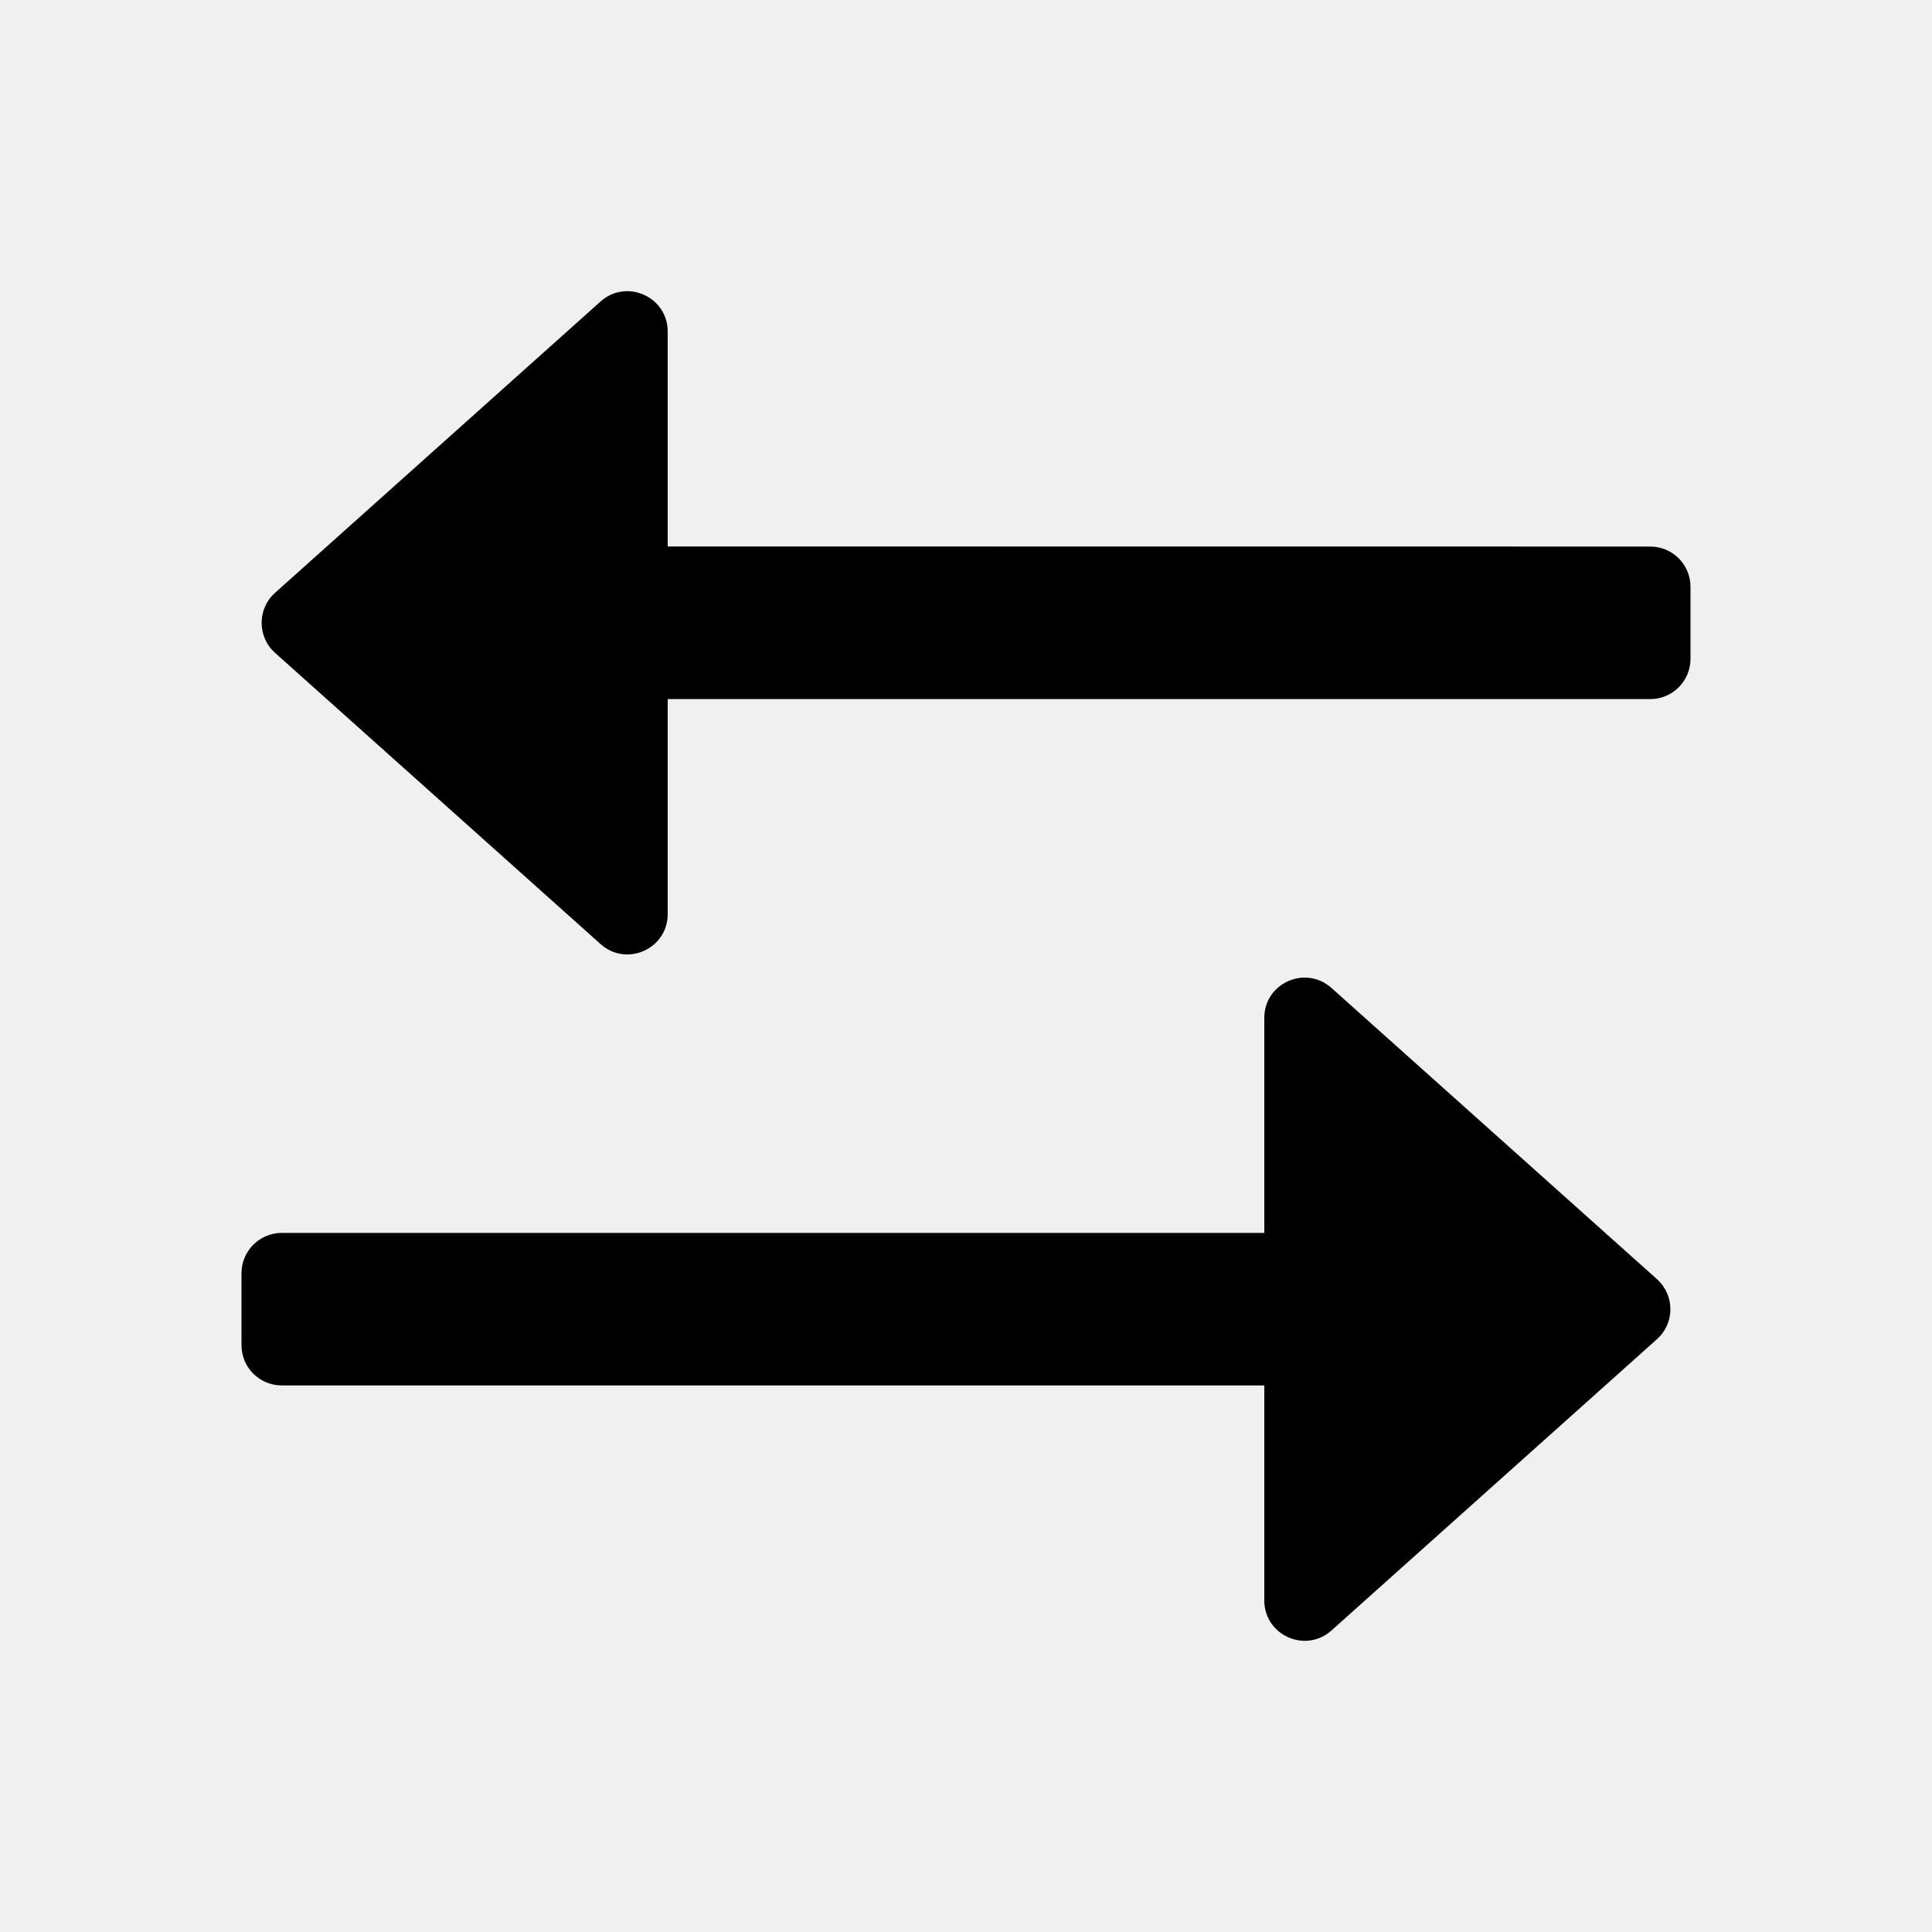
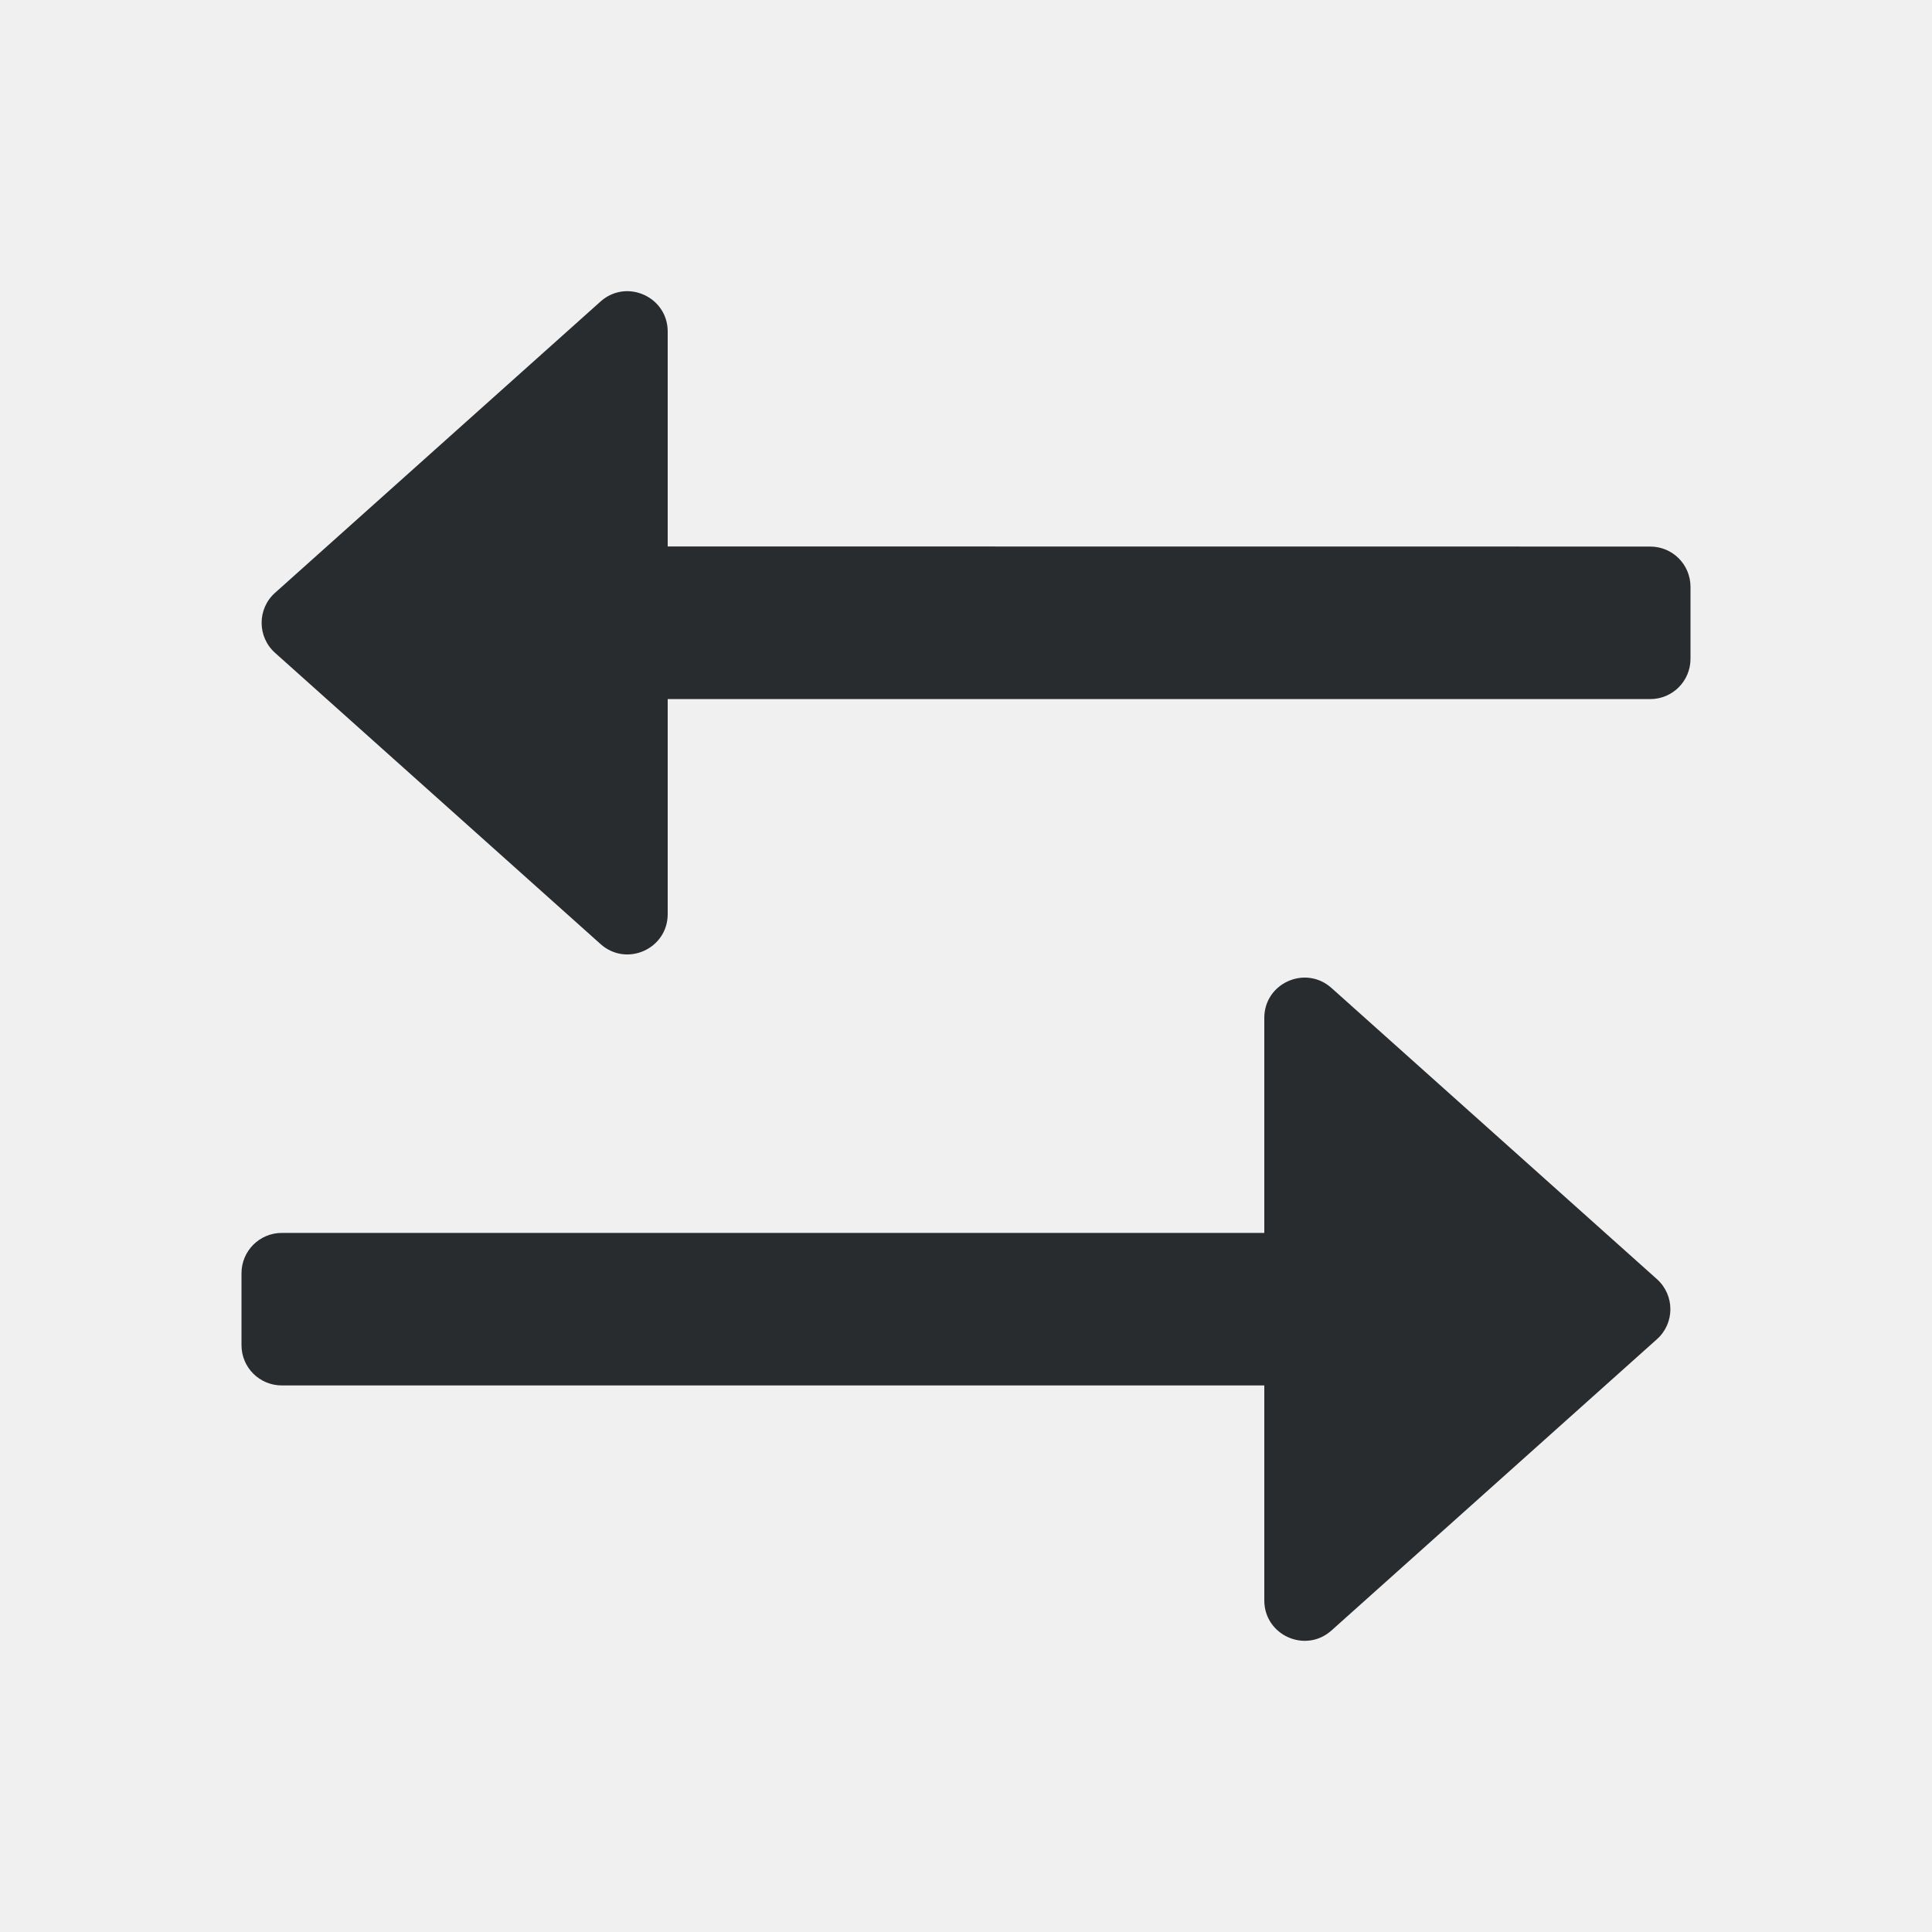
<svg xmlns="http://www.w3.org/2000/svg" width="20" height="20" viewBox="0 0 20 20" fill="none">
-   <g clip-path="url(#clip0_4351_7030)">
-     <path d="M6.217 3.121C6.486 2.881 6.912 3.072 6.912 3.432V5.657L17.083 5.658C17.314 5.658 17.5 5.844 17.5 6.075V6.82C17.5 7.05 17.314 7.237 17.083 7.237H6.912V9.463C6.912 9.823 6.486 10.014 6.217 9.773L2.847 6.758C2.662 6.592 2.662 6.302 2.847 6.137L6.217 3.121Z" fill="black" />
-     <path d="M13.088 10.537V12.763H2.917C2.687 12.763 2.5 12.95 2.5 13.18V13.926C2.5 14.156 2.687 14.342 2.917 14.342H13.088V16.568C13.088 16.928 13.514 17.119 13.783 16.879L17.153 13.863C17.338 13.698 17.338 13.408 17.153 13.242L13.783 10.227C13.514 9.987 13.088 10.177 13.088 10.537Z" fill="black" />
+   <g clip-path="url(#clip0_4482_2531)">
+     <path d="M6.217 3.121C6.486 2.881 6.912 3.072 6.912 3.432V5.657L17.083 5.658C17.314 5.658 17.5 5.844 17.5 6.075V6.82C17.5 7.05 17.314 7.237 17.083 7.237H6.912V9.463C6.912 9.823 6.486 10.014 6.217 9.773L2.847 6.758C2.662 6.592 2.662 6.302 2.847 6.137L6.217 3.121Z" fill="#282C2F" />
+     <path d="M13.088 10.537V12.763H2.917C2.687 12.763 2.5 12.95 2.5 13.18V13.926C2.5 14.156 2.687 14.342 2.917 14.342H13.088V16.568C13.088 16.928 13.514 17.119 13.783 16.879L17.153 13.863C17.338 13.698 17.338 13.408 17.153 13.242L13.783 10.227C13.514 9.987 13.088 10.177 13.088 10.537Z" fill="#282C2F" />
  </g>
  <defs>
-     <clipPath id="clip0_4351_7030">
+     <clipPath id="clip0_4482_2531">
      <rect width="20" height="20" fill="white" />
    </clipPath>
  </defs>
</svg>
